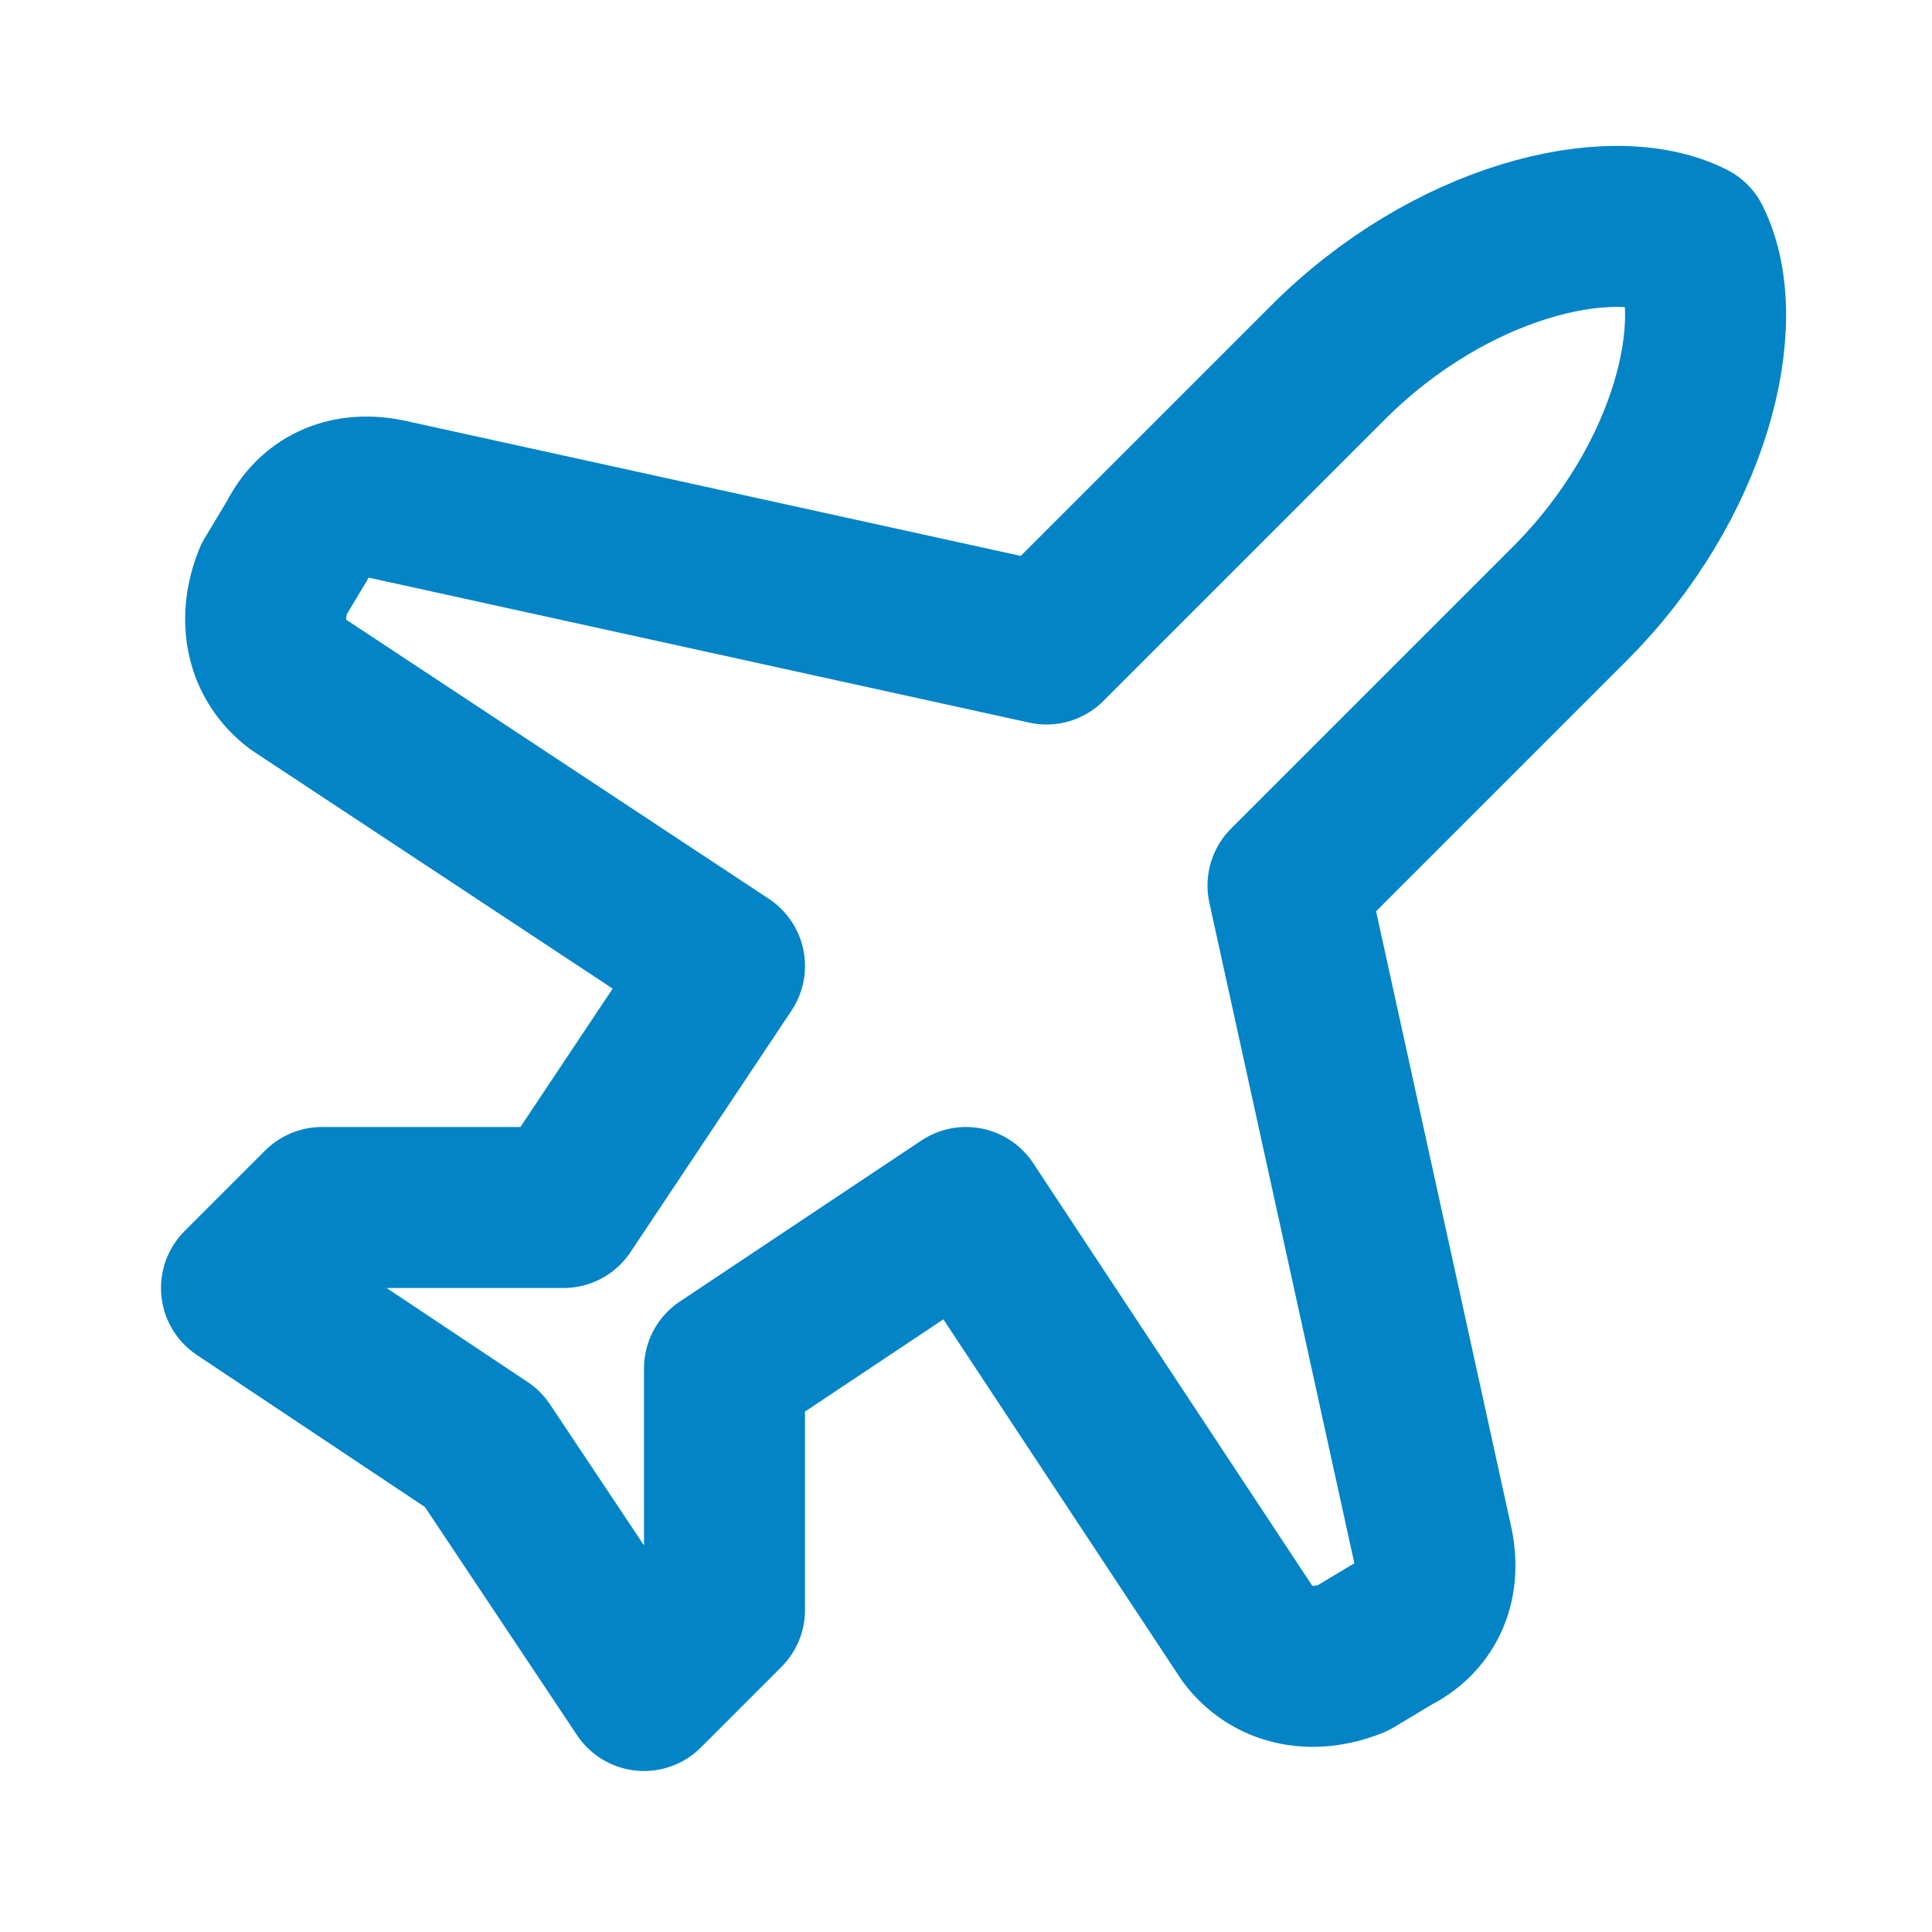
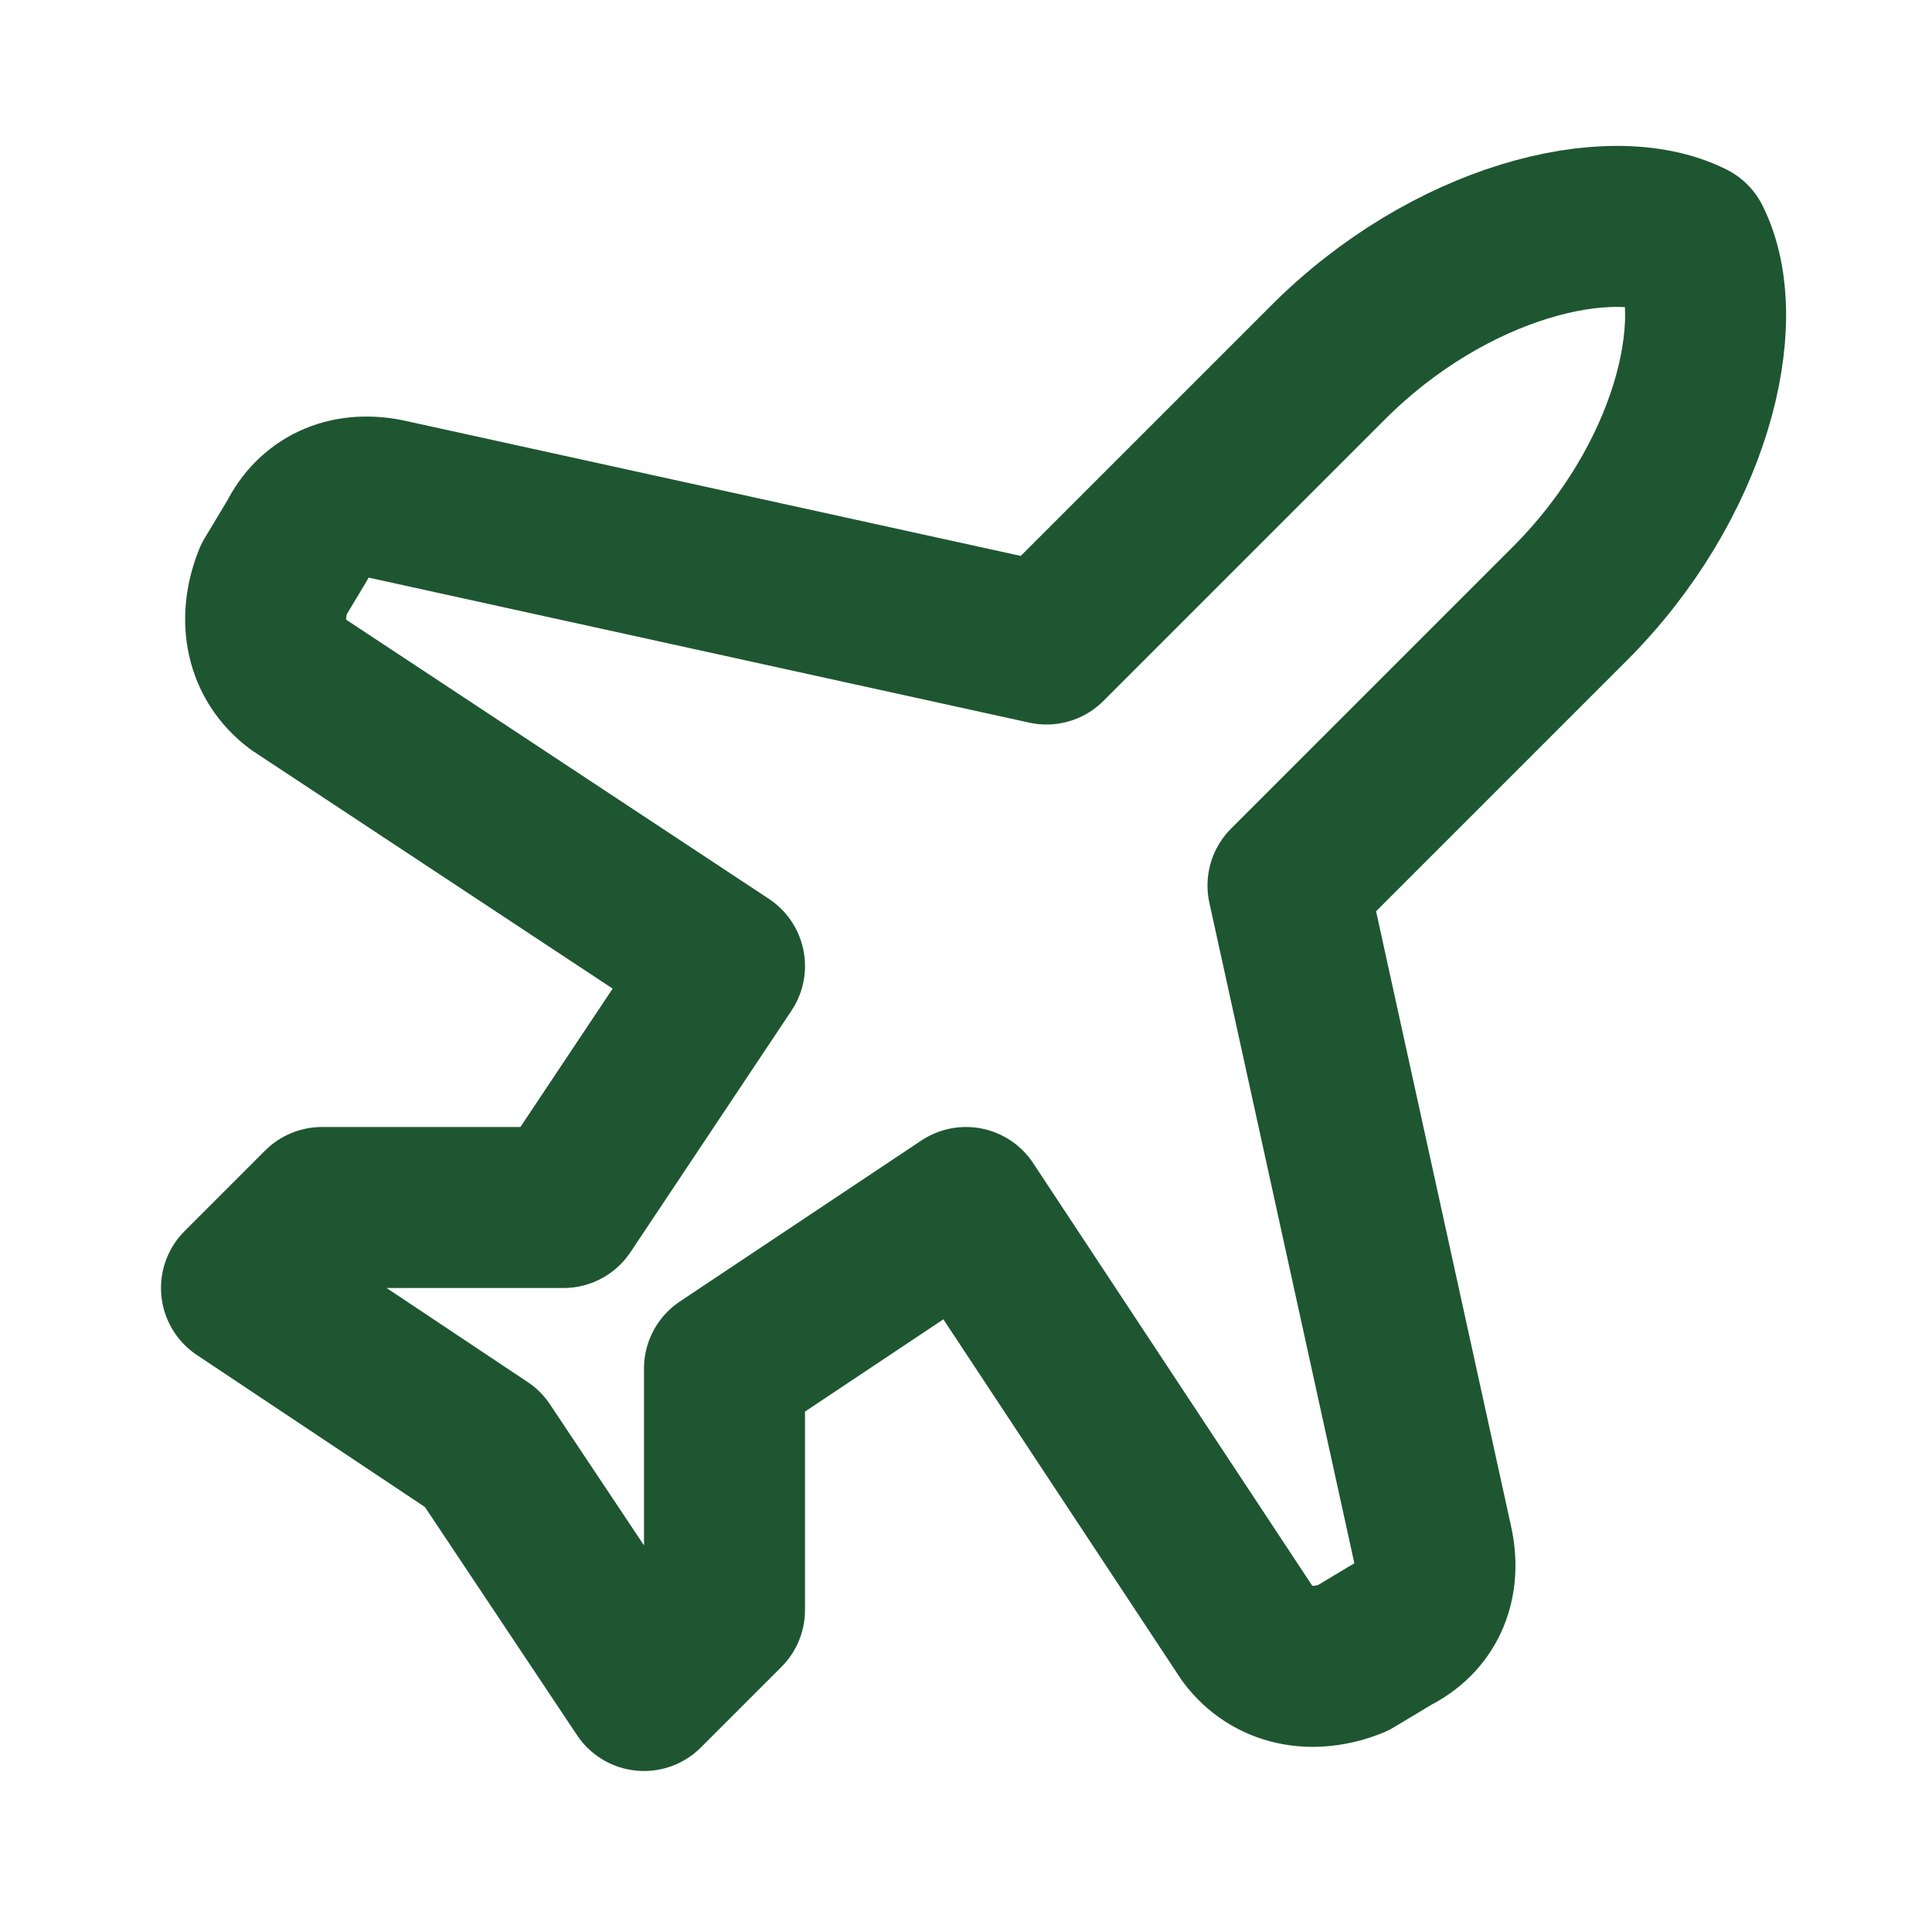
- <svg xmlns="http://www.w3.org/2000/svg" viewBox="0 0 24 24" fill="none" stroke="#0284c7" stroke-width="2" stroke-linecap="round" stroke-linejoin="round">
+ <svg xmlns="http://www.w3.org/2000/svg" viewBox="0 0 24 24" fill="none" stroke="#1E5631" stroke-width="2" stroke-linecap="round" stroke-linejoin="round">
  <path d="M17.8 19.2 16 11l3.5-3.5C21 6 21.5 4 21 3c-1-.5-3 0-4.5 1.5L13 8 4.8 6.2c-.5-.1-.9.1-1.1.5l-.3.5c-.2.5-.1 1 .3 1.3L9 12l-2 3H4l-1 1 3 2 2 3 1-1v-3l3-2 3.5 5.3c.3.4.8.5 1.3.3l.5-.3c.4-.2.6-.6.5-1.1z" />
</svg>
